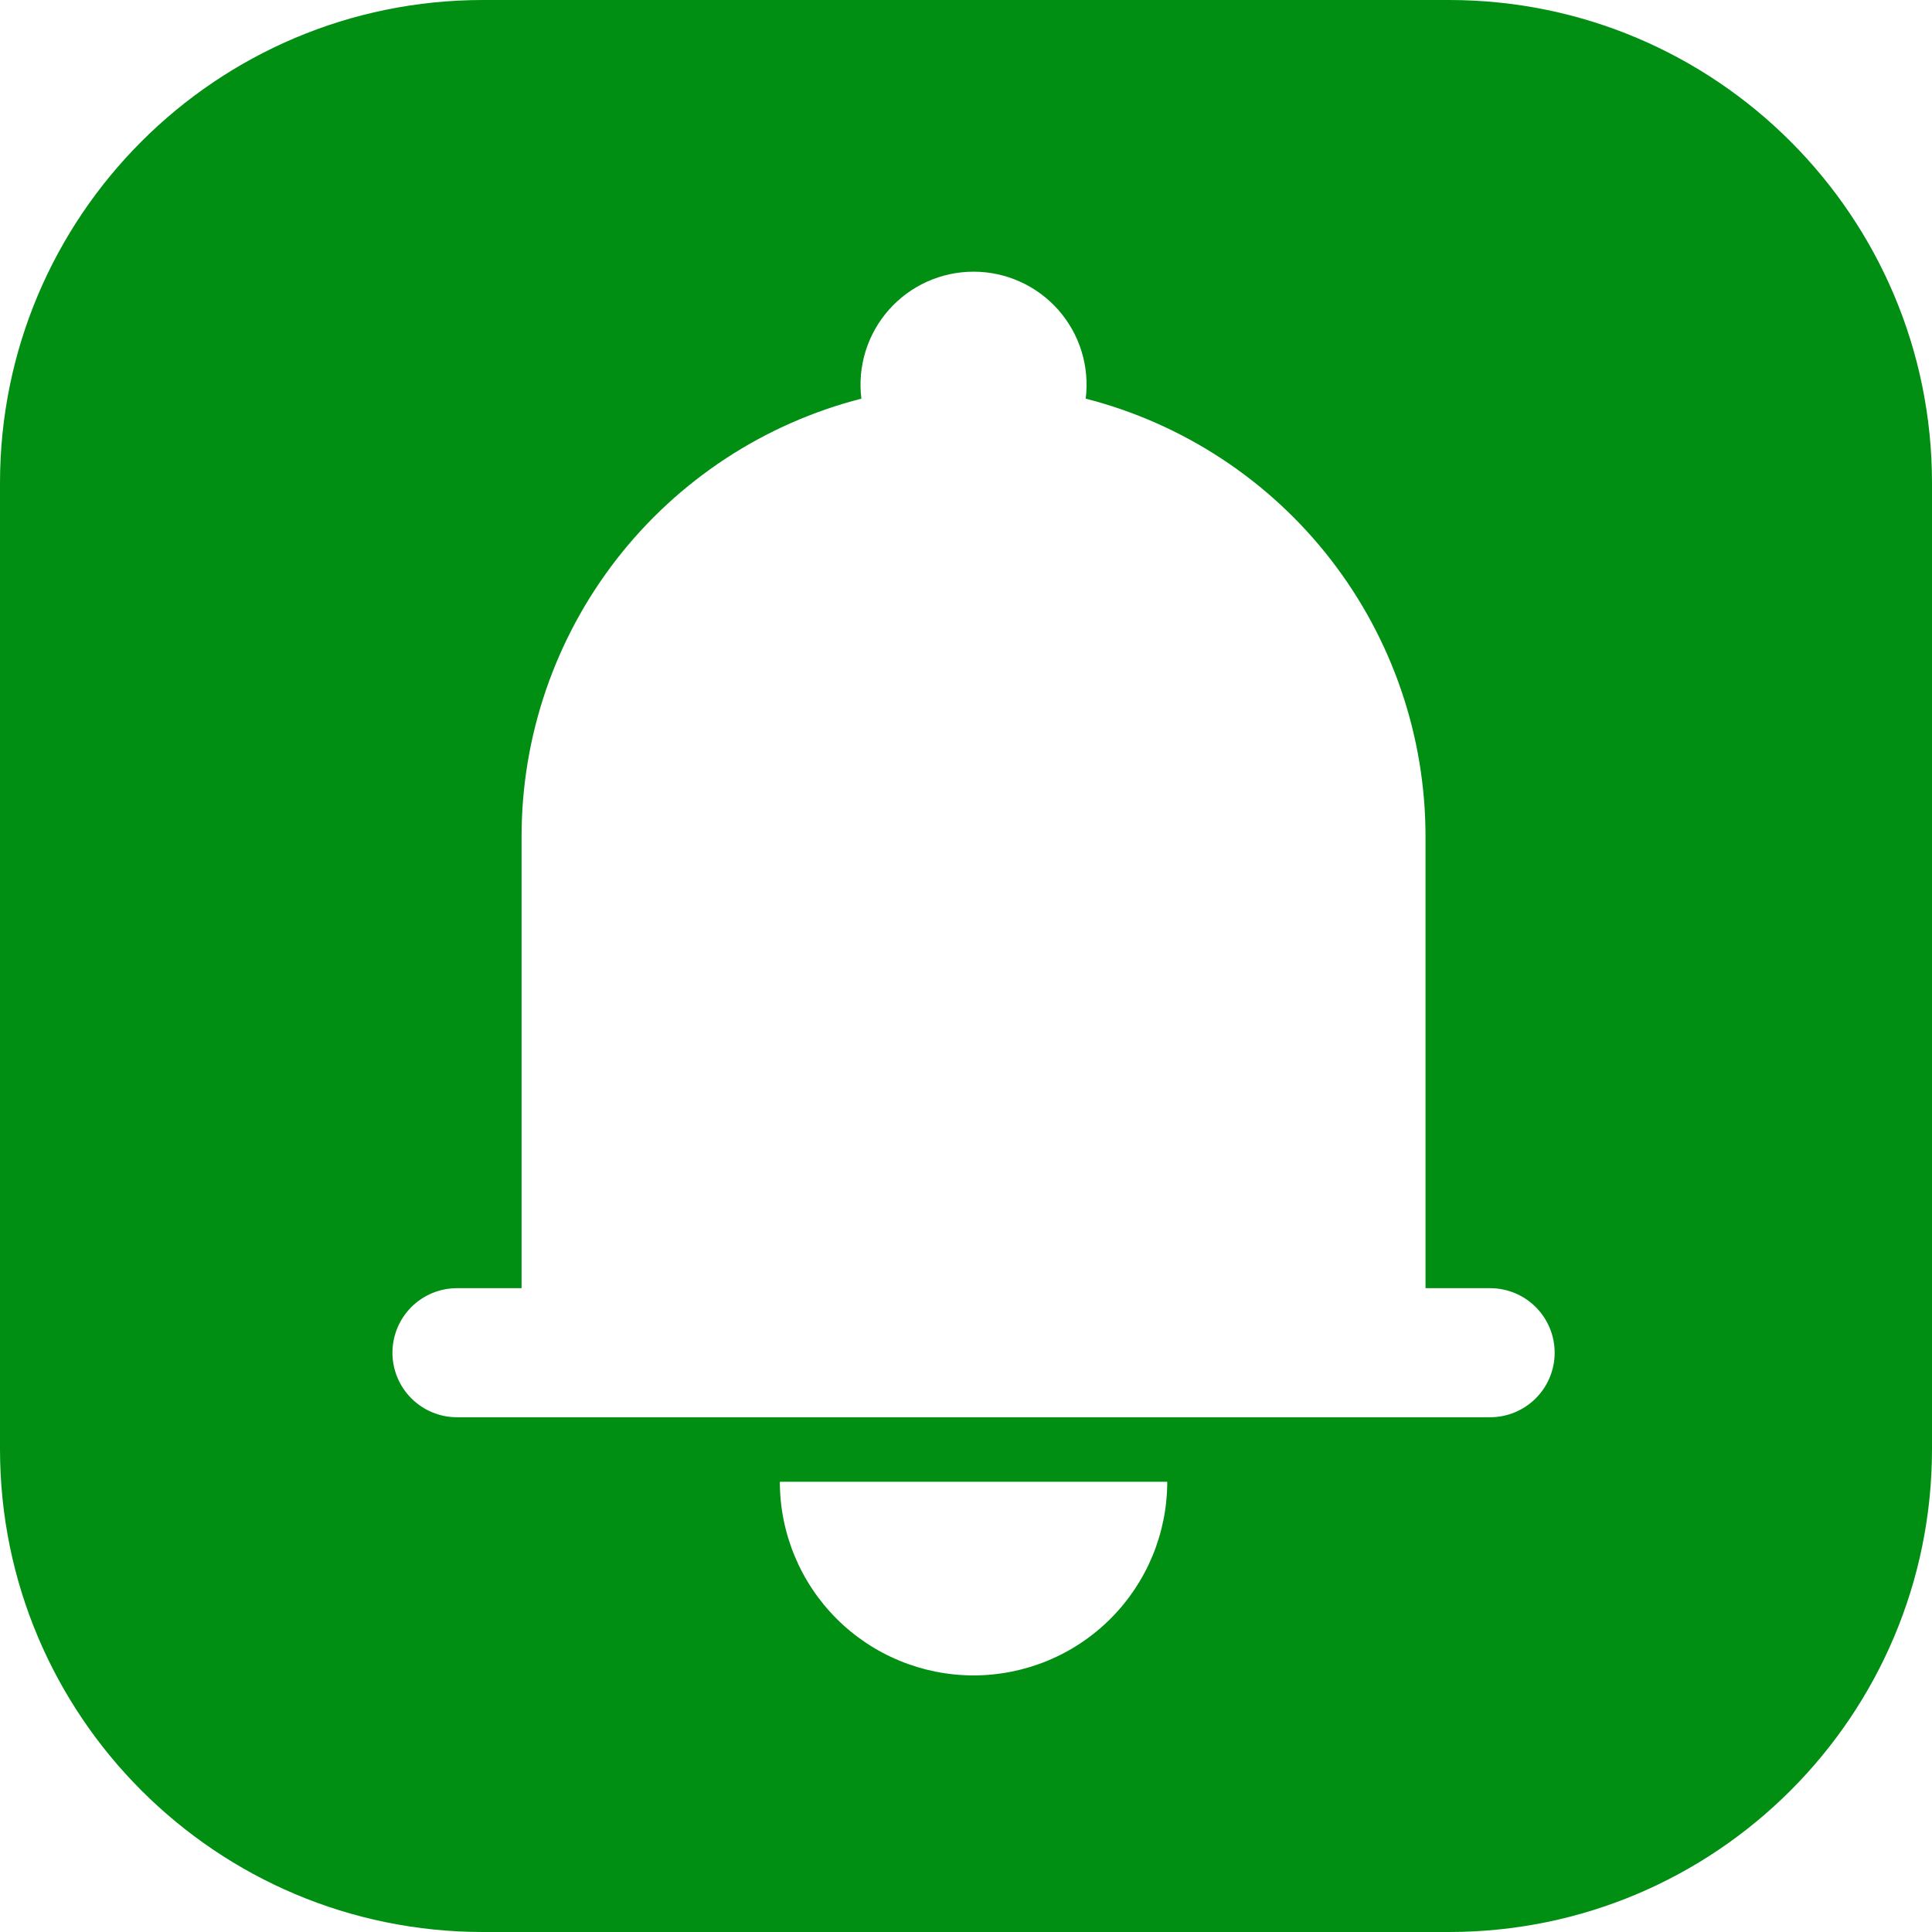
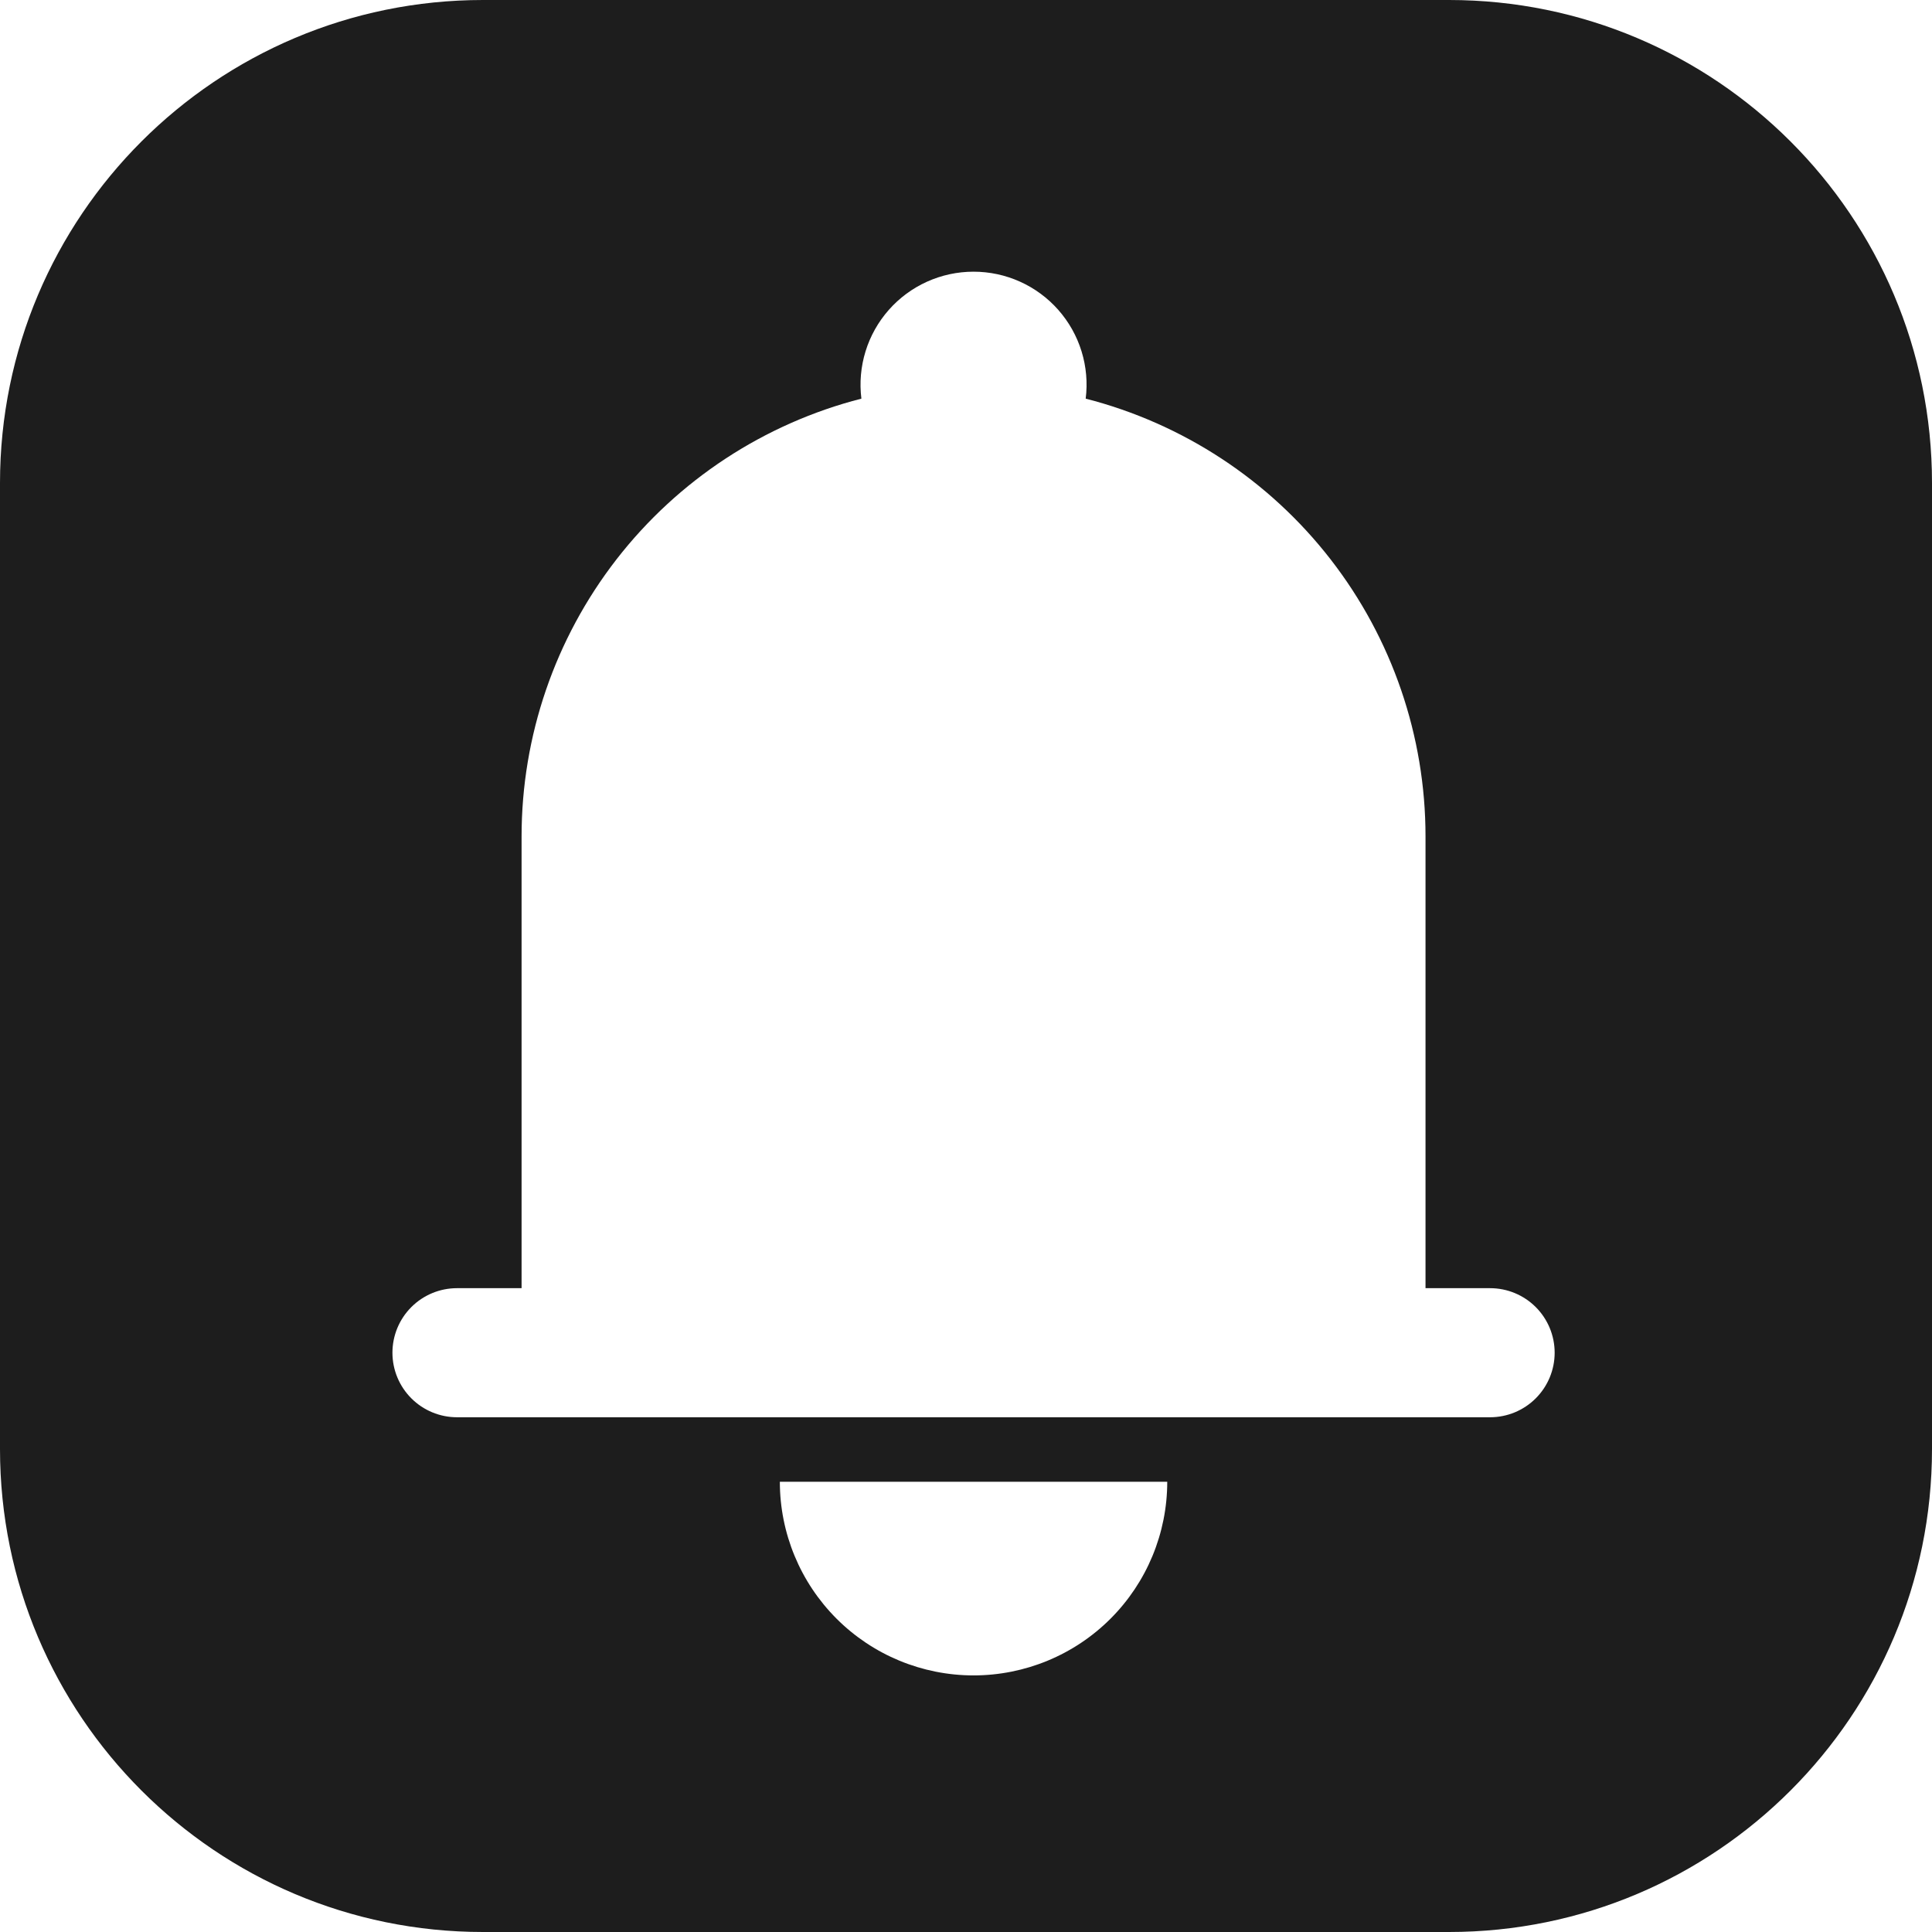
<svg xmlns="http://www.w3.org/2000/svg" width="128" height="128" viewBox="0 0 128 128" fill="none">
-   <path fill-rule="evenodd" clip-rule="evenodd" d="M32 0C14.327 0 0 14.327 0 32V96C0 113.673 14.327 128 32 128H96C113.673 128 128 113.673 128 96V32C128 14.327 113.673 0 96 0H32ZM61.421 18.661C62.389 18.225 63.438 18 64.5 18C65.562 18 66.611 18.225 67.579 18.661C68.547 19.097 69.411 19.734 70.114 20.53C70.816 21.325 71.342 22.261 71.655 23.275C71.968 24.289 72.062 25.358 71.93 26.411C78.371 28.062 84.079 31.808 88.155 37.059C92.231 42.31 94.444 48.767 94.444 55.414V85.345H98.722C99.857 85.345 100.945 85.795 101.747 86.597C102.549 87.399 103 88.487 103 89.621C103 90.755 102.549 91.842 101.747 92.644C100.945 93.446 99.857 93.897 98.722 93.897H30.278C29.143 93.897 28.055 93.446 27.253 92.644C26.451 91.842 26 90.755 26 89.621C26 88.487 26.451 87.399 27.253 86.597C28.055 85.795 29.143 85.345 30.278 85.345H34.556V55.414C34.556 48.767 36.769 42.31 40.845 37.059C44.921 31.808 50.629 28.062 57.069 26.411C56.938 25.358 57.032 24.289 57.345 23.275C57.658 22.261 58.184 21.325 58.886 20.53C59.589 19.734 60.453 19.097 61.421 18.661ZM55.425 107.243C57.832 109.649 61.096 111 64.5 111C67.904 111 71.168 109.649 73.575 107.243C75.981 104.837 77.333 101.575 77.333 98.172H51.667C51.667 101.575 53.019 104.837 55.425 107.243Z" fill="#008F12" />
+   <path fill-rule="evenodd" clip-rule="evenodd" d="M32 0C14.327 0 0 14.327 0 32V96C0 113.673 14.327 128 32 128H96C113.673 128 128 113.673 128 96V32C128 14.327 113.673 0 96 0H32ZM61.421 18.661C62.389 18.225 63.438 18 64.5 18C65.562 18 66.611 18.225 67.579 18.661C68.547 19.097 69.411 19.734 70.114 20.53C70.816 21.325 71.342 22.261 71.655 23.275C71.968 24.289 72.062 25.358 71.93 26.411C78.371 28.062 84.079 31.808 88.155 37.059C92.231 42.31 94.444 48.767 94.444 55.414V85.345H98.722C99.857 85.345 100.945 85.795 101.747 86.597C102.549 87.399 103 88.487 103 89.621C103 90.755 102.549 91.842 101.747 92.644C100.945 93.446 99.857 93.897 98.722 93.897H30.278C29.143 93.897 28.055 93.446 27.253 92.644C26.451 91.842 26 90.755 26 89.621C26 88.487 26.451 87.399 27.253 86.597C28.055 85.795 29.143 85.345 30.278 85.345H34.556V55.414C34.556 48.767 36.769 42.31 40.845 37.059C44.921 31.808 50.629 28.062 57.069 26.411C56.938 25.358 57.032 24.289 57.345 23.275C57.658 22.261 58.184 21.325 58.886 20.53C59.589 19.734 60.453 19.097 61.421 18.661ZM55.425 107.243C57.832 109.649 61.096 111 64.5 111C67.904 111 71.168 109.649 73.575 107.243C75.981 104.837 77.333 101.575 77.333 98.172H51.667C51.667 101.575 53.019 104.837 55.425 107.243Z" fill="#1D1D1D" />
</svg>
